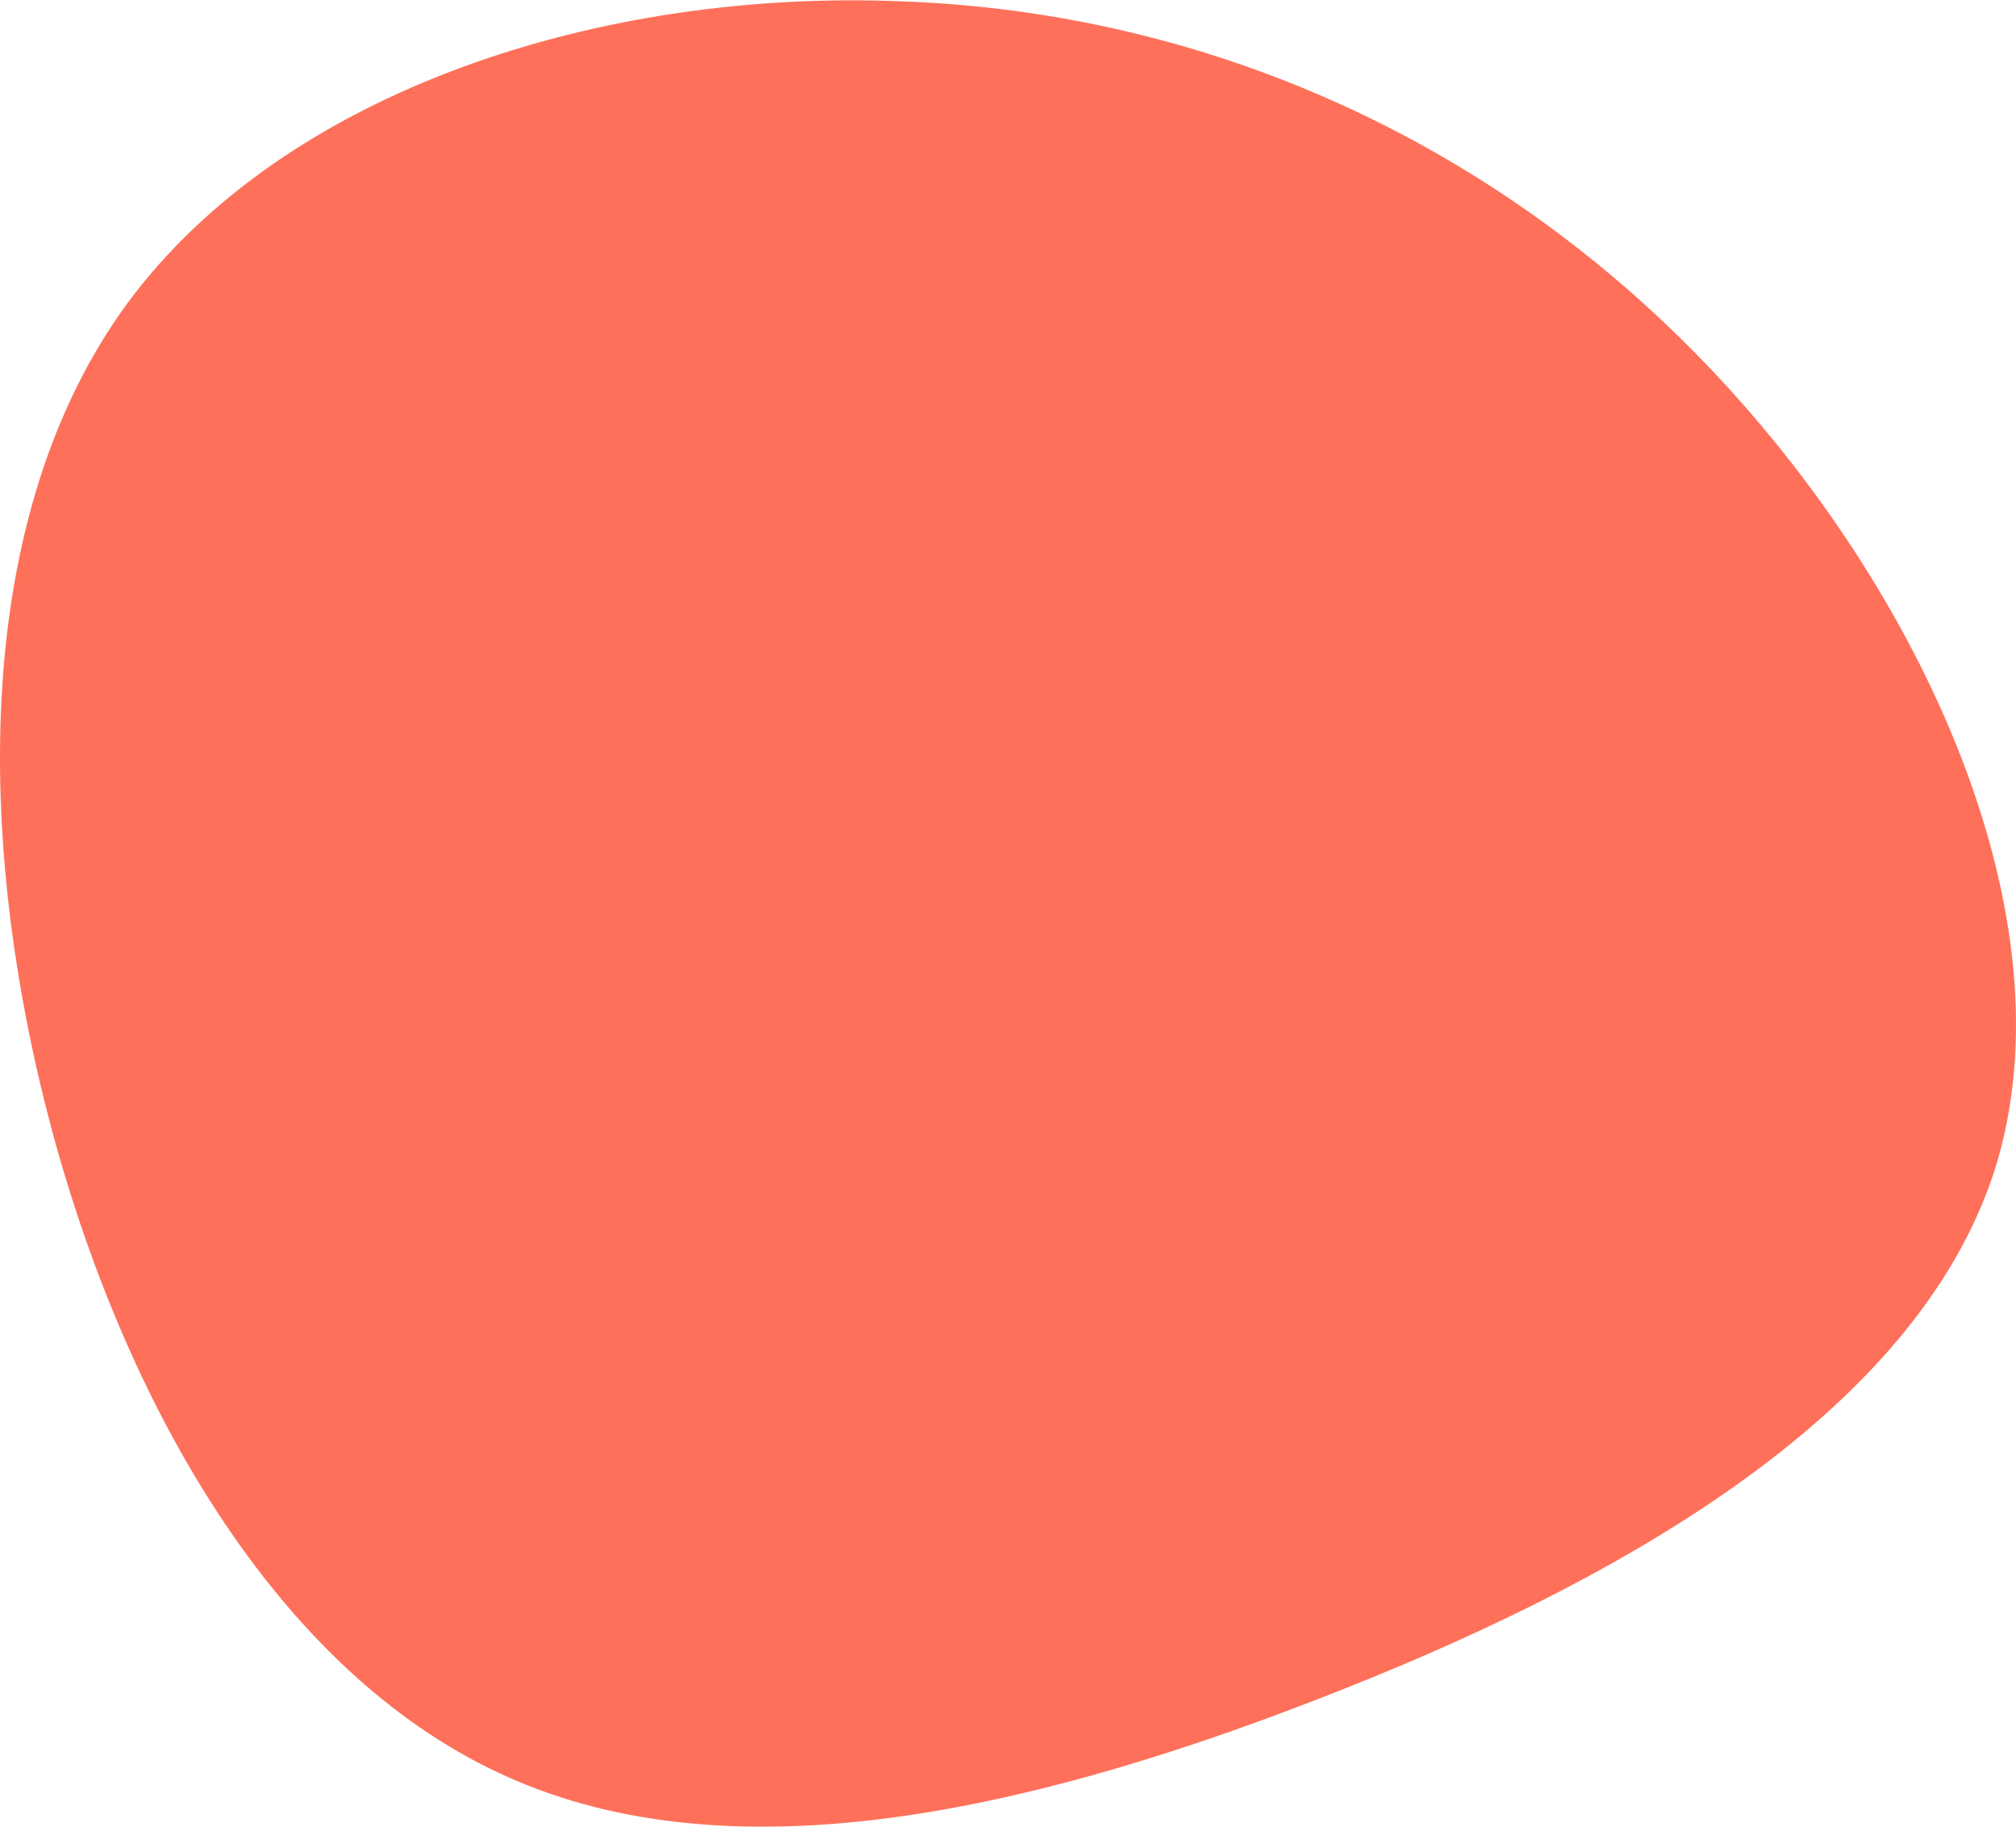
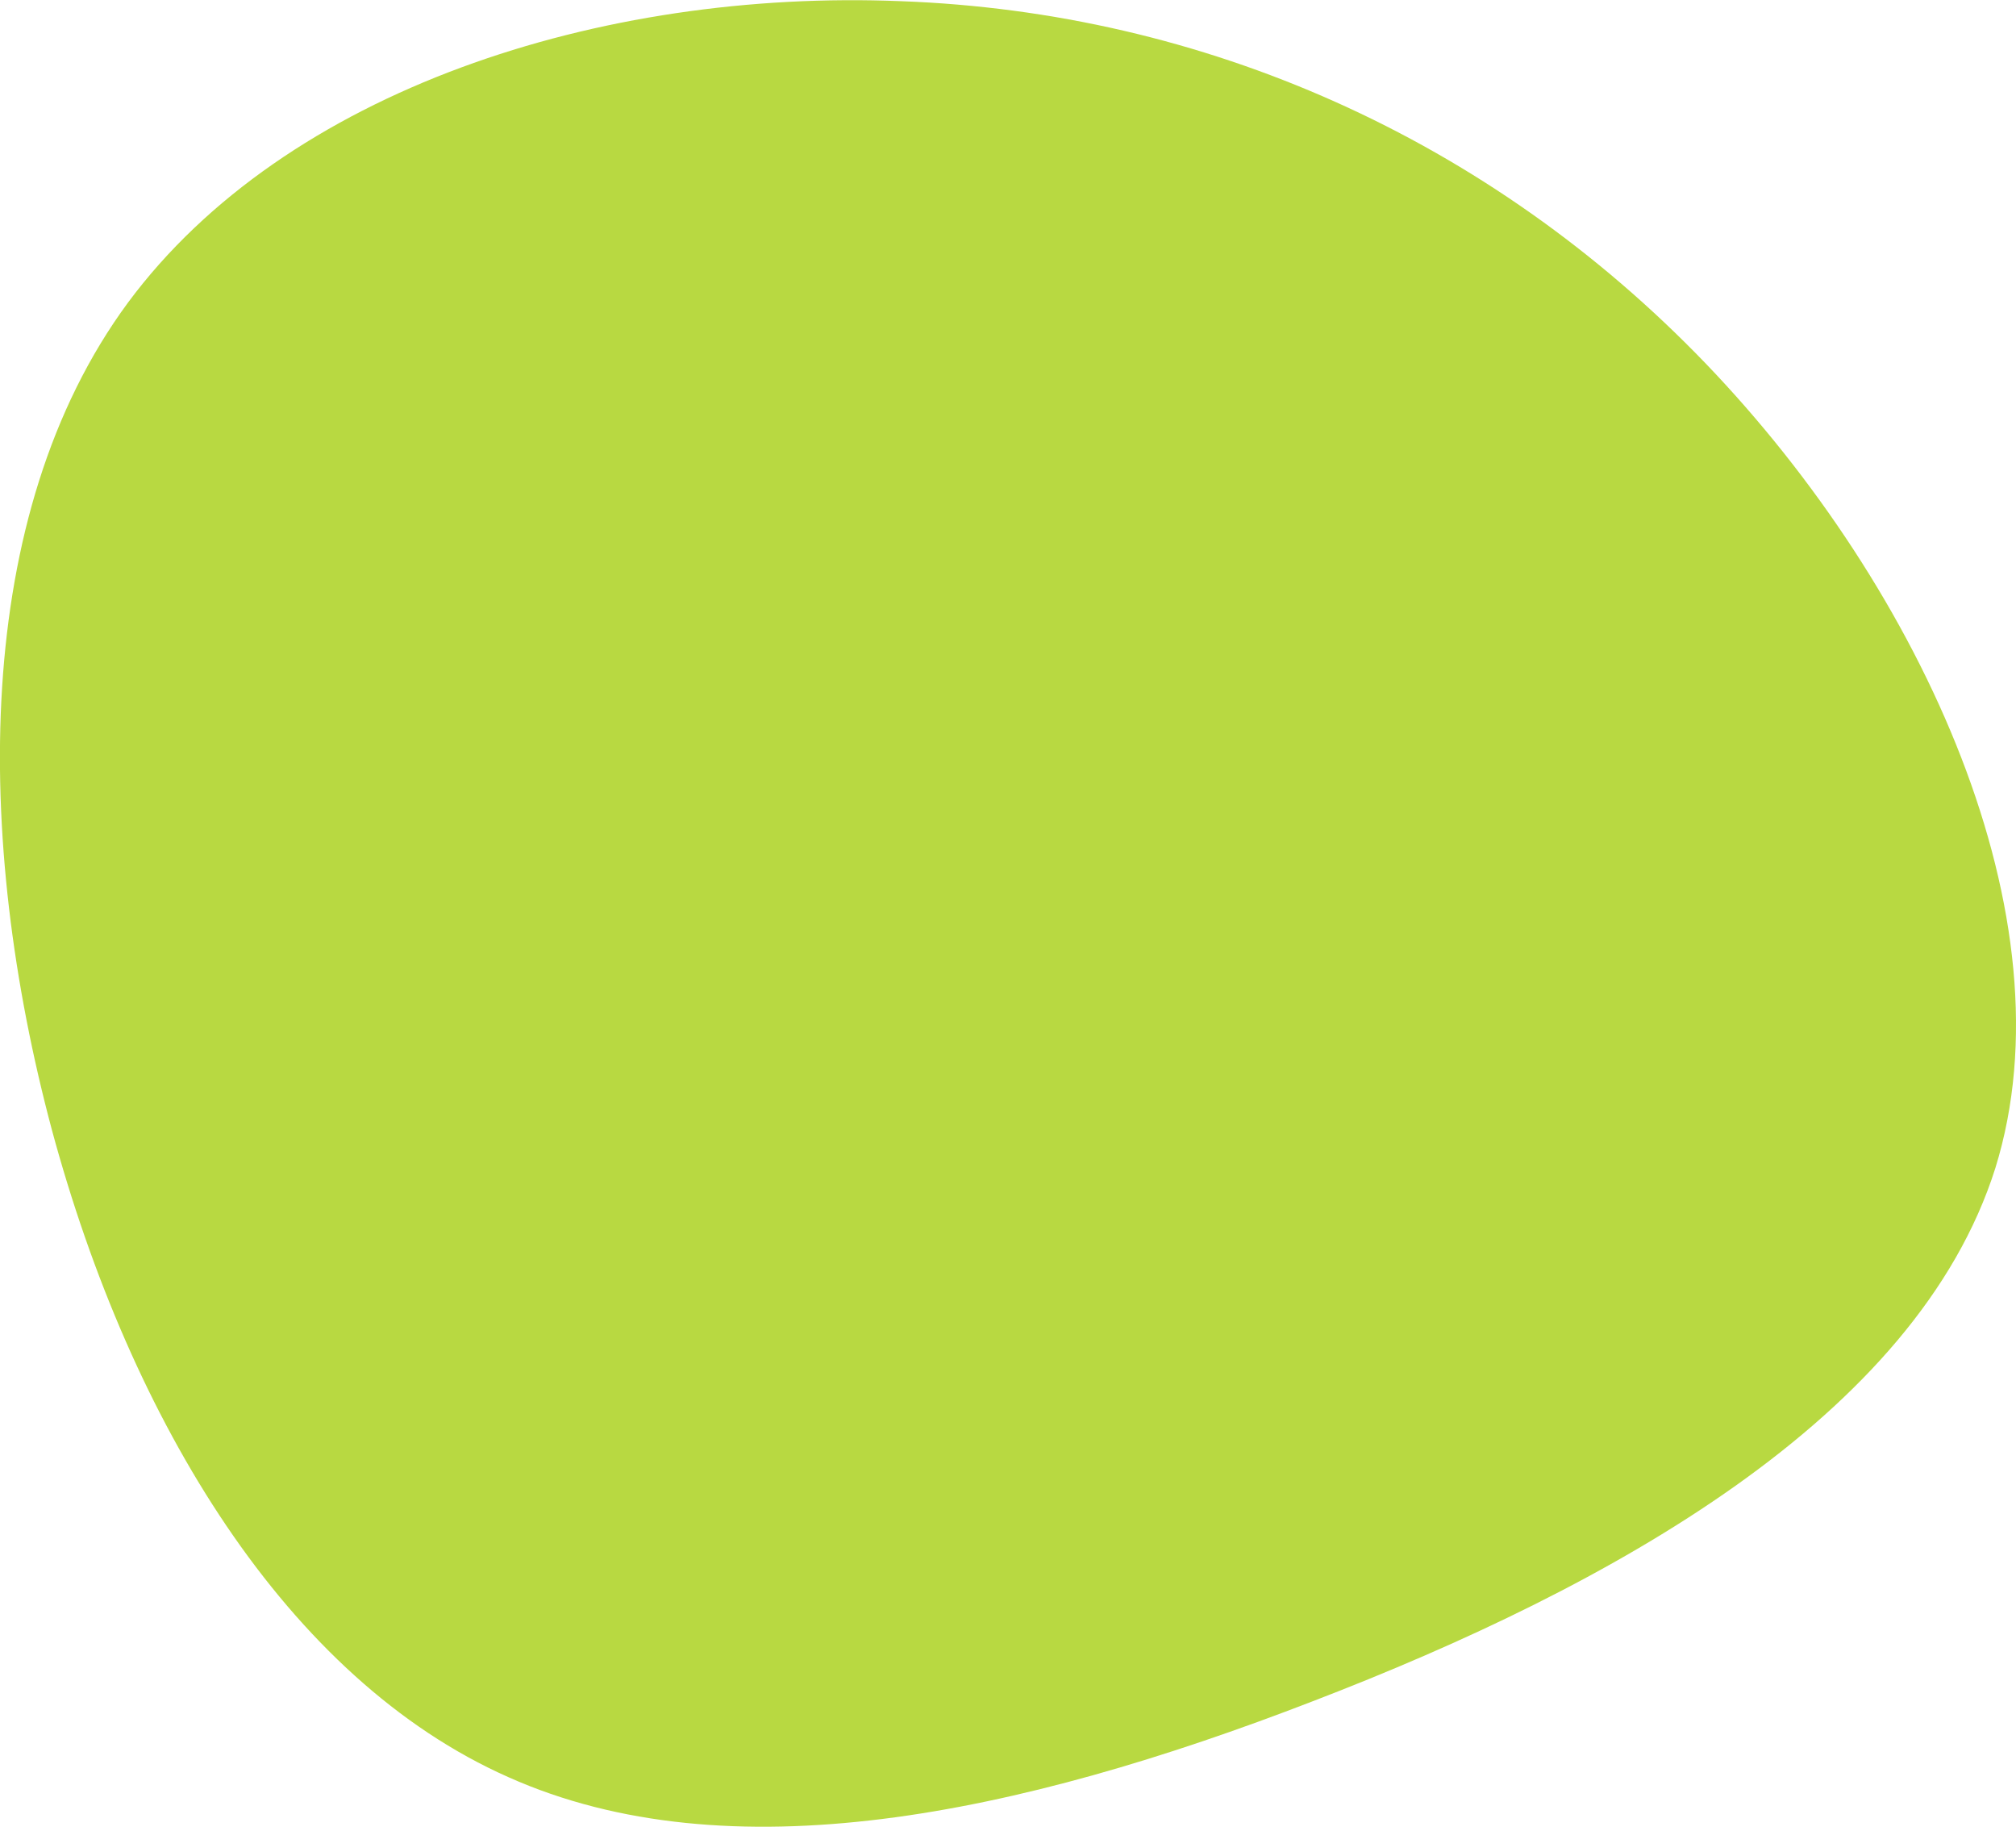
- <svg xmlns="http://www.w3.org/2000/svg" width="509" height="462" viewBox="0 0 509 462" fill="none">
-   <path d="M430.684 91.848C485.587 148.958 523.332 231.872 503.773 294.831C483.871 357.79 406.664 400.451 331.516 429.351C256.711 458.25 183.965 473.388 128.376 448.617C72.444 423.846 32.983 358.822 13.081 285.198C-6.478 211.917 -7.165 130.036 32.297 76.366C72.101 22.695 151.71 -2.763 227.544 0.333C303.722 3.085 375.781 34.737 430.684 91.848Z" fill="#FE705A" />
+ <svg xmlns="http://www.w3.org/2000/svg" version="1.2" viewBox="0 0 509 462" width="509" height="462">
+   <style>.a{fill:#b8d941}</style>
+   <path class="a" d="m430.7 91.8c54.9 57.2 92.6 140.1 73.1 203-19.9 63-97.1 105.7-172.3 134.6-74.8 28.9-147.5 44-203.1 19.2-56-24.8-95.4-89.8-115.3-163.4-19.6-73.3-20.3-155.2 19.2-208.8 39.8-53.7 119.4-79.2 195.2-76.1 76.2 2.8 148.3 34.4 203.2 91.5z" />
</svg>
